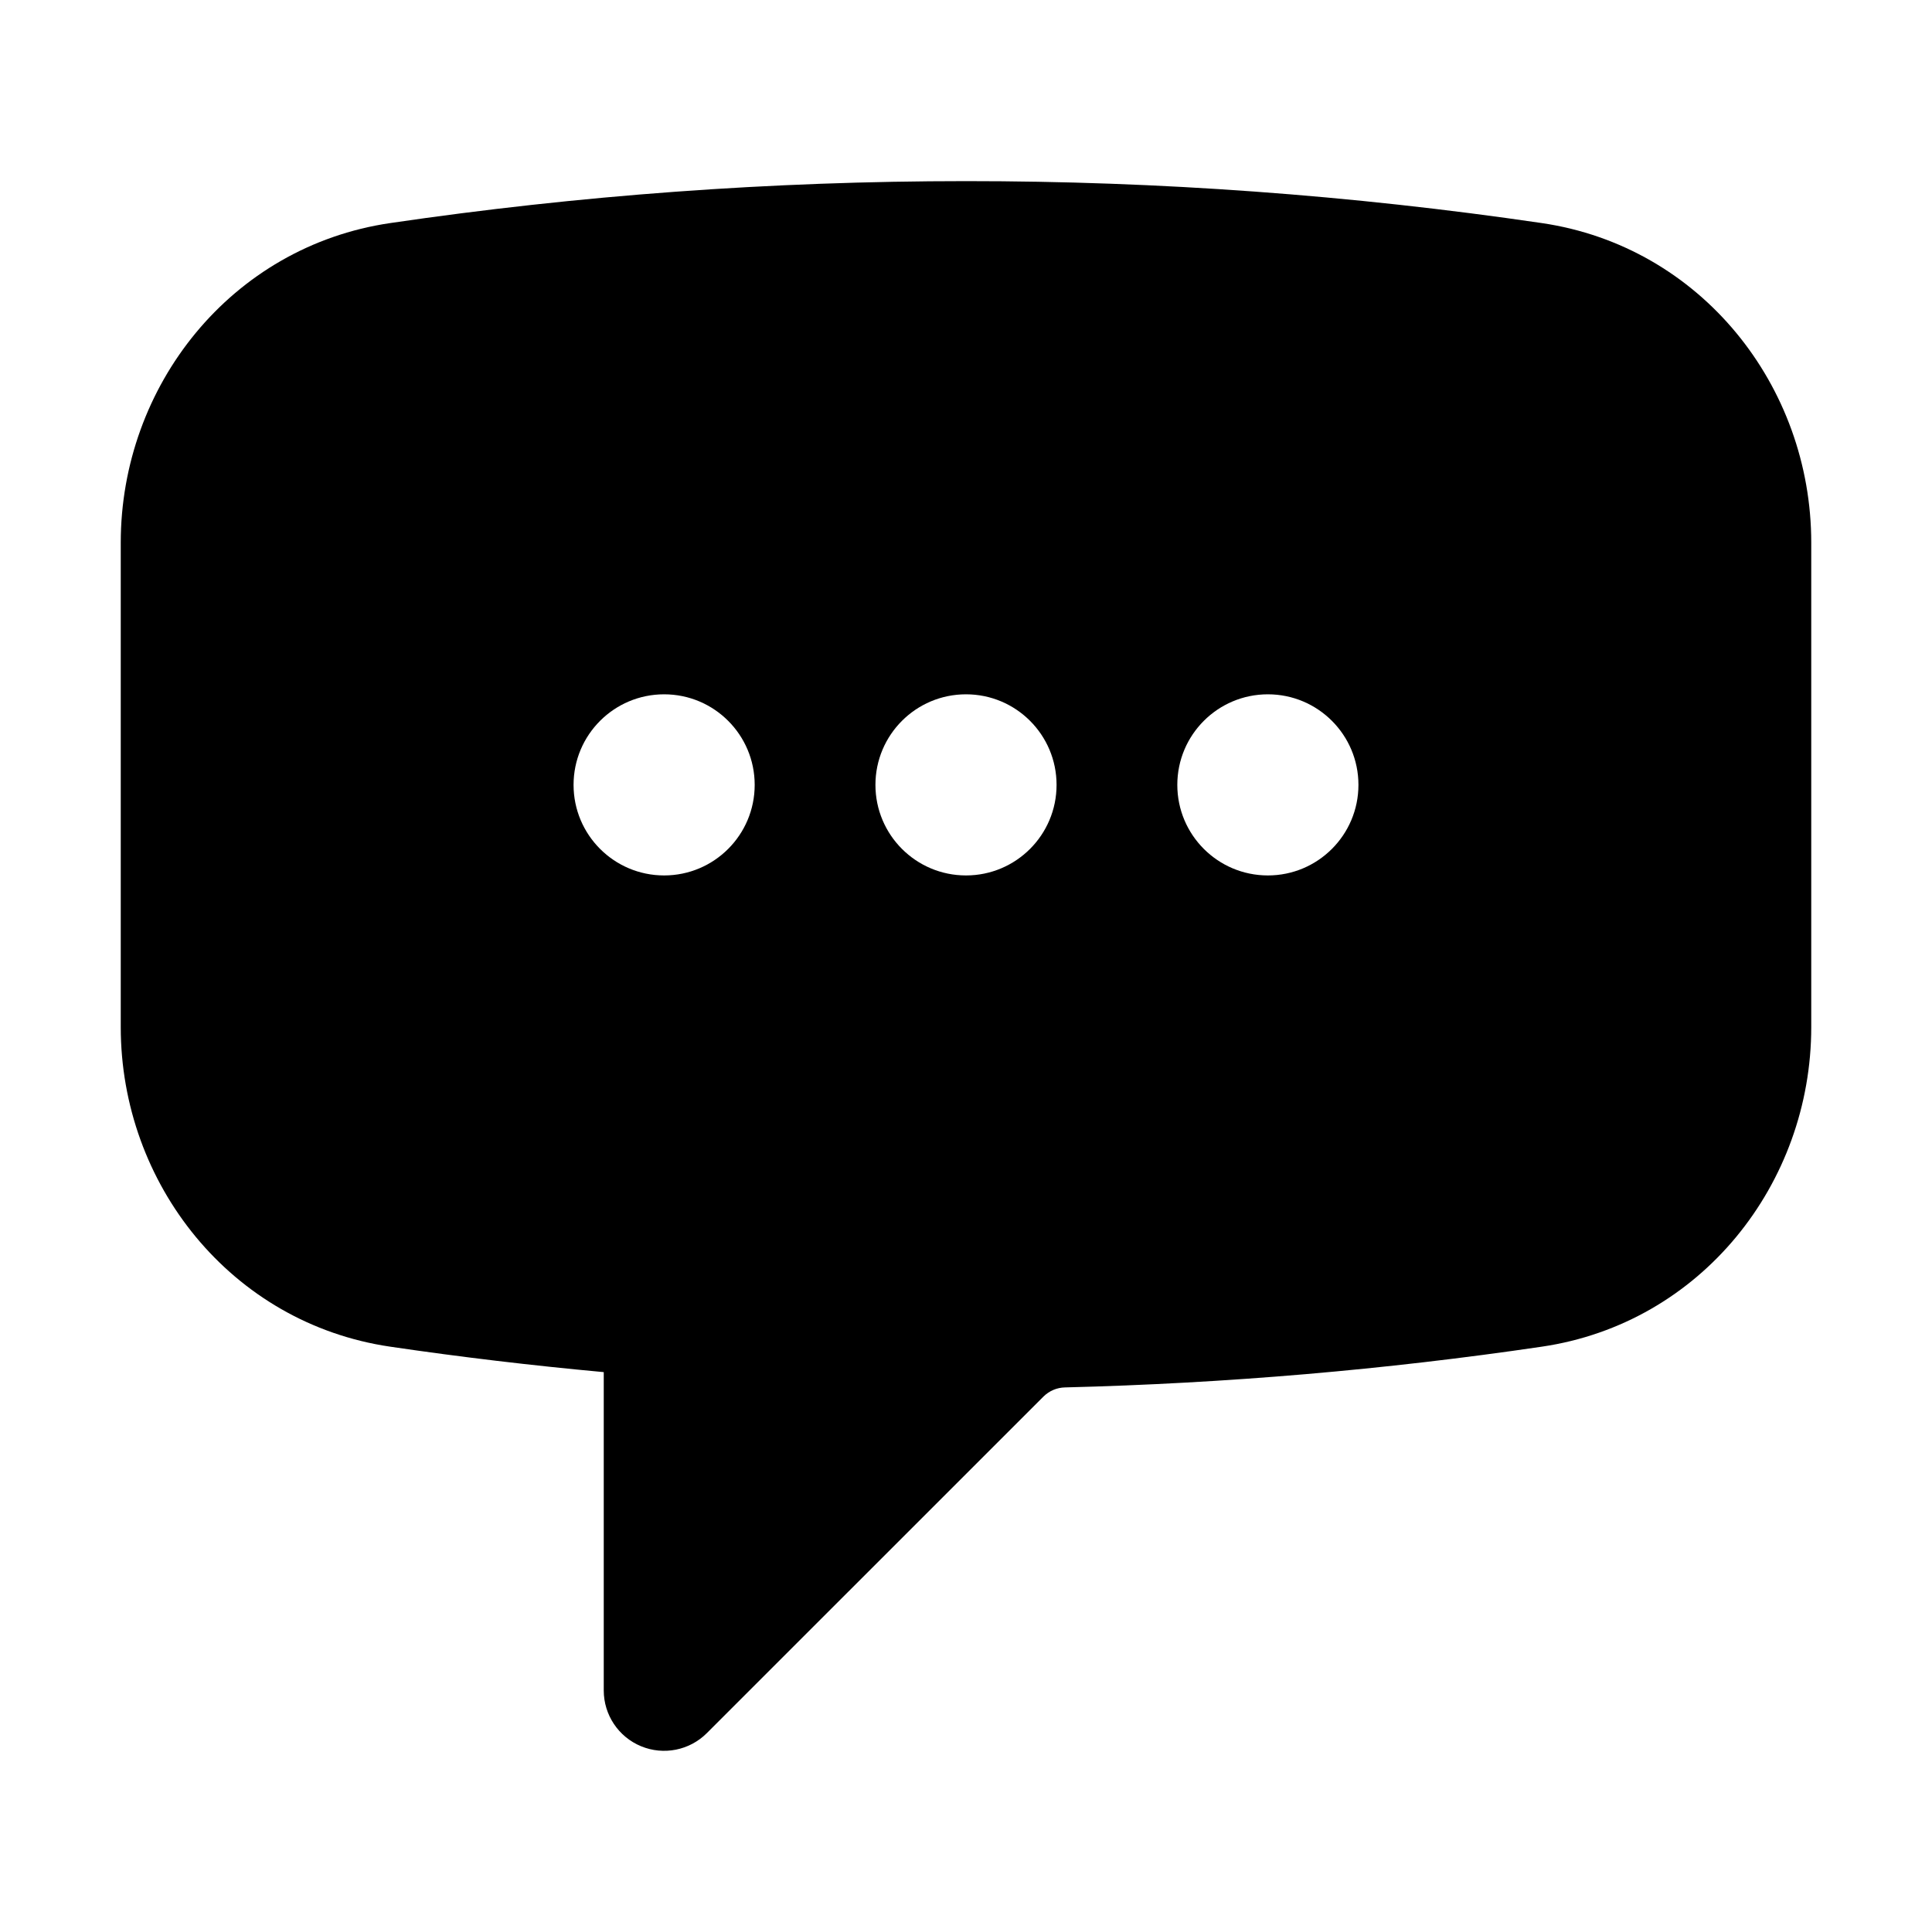
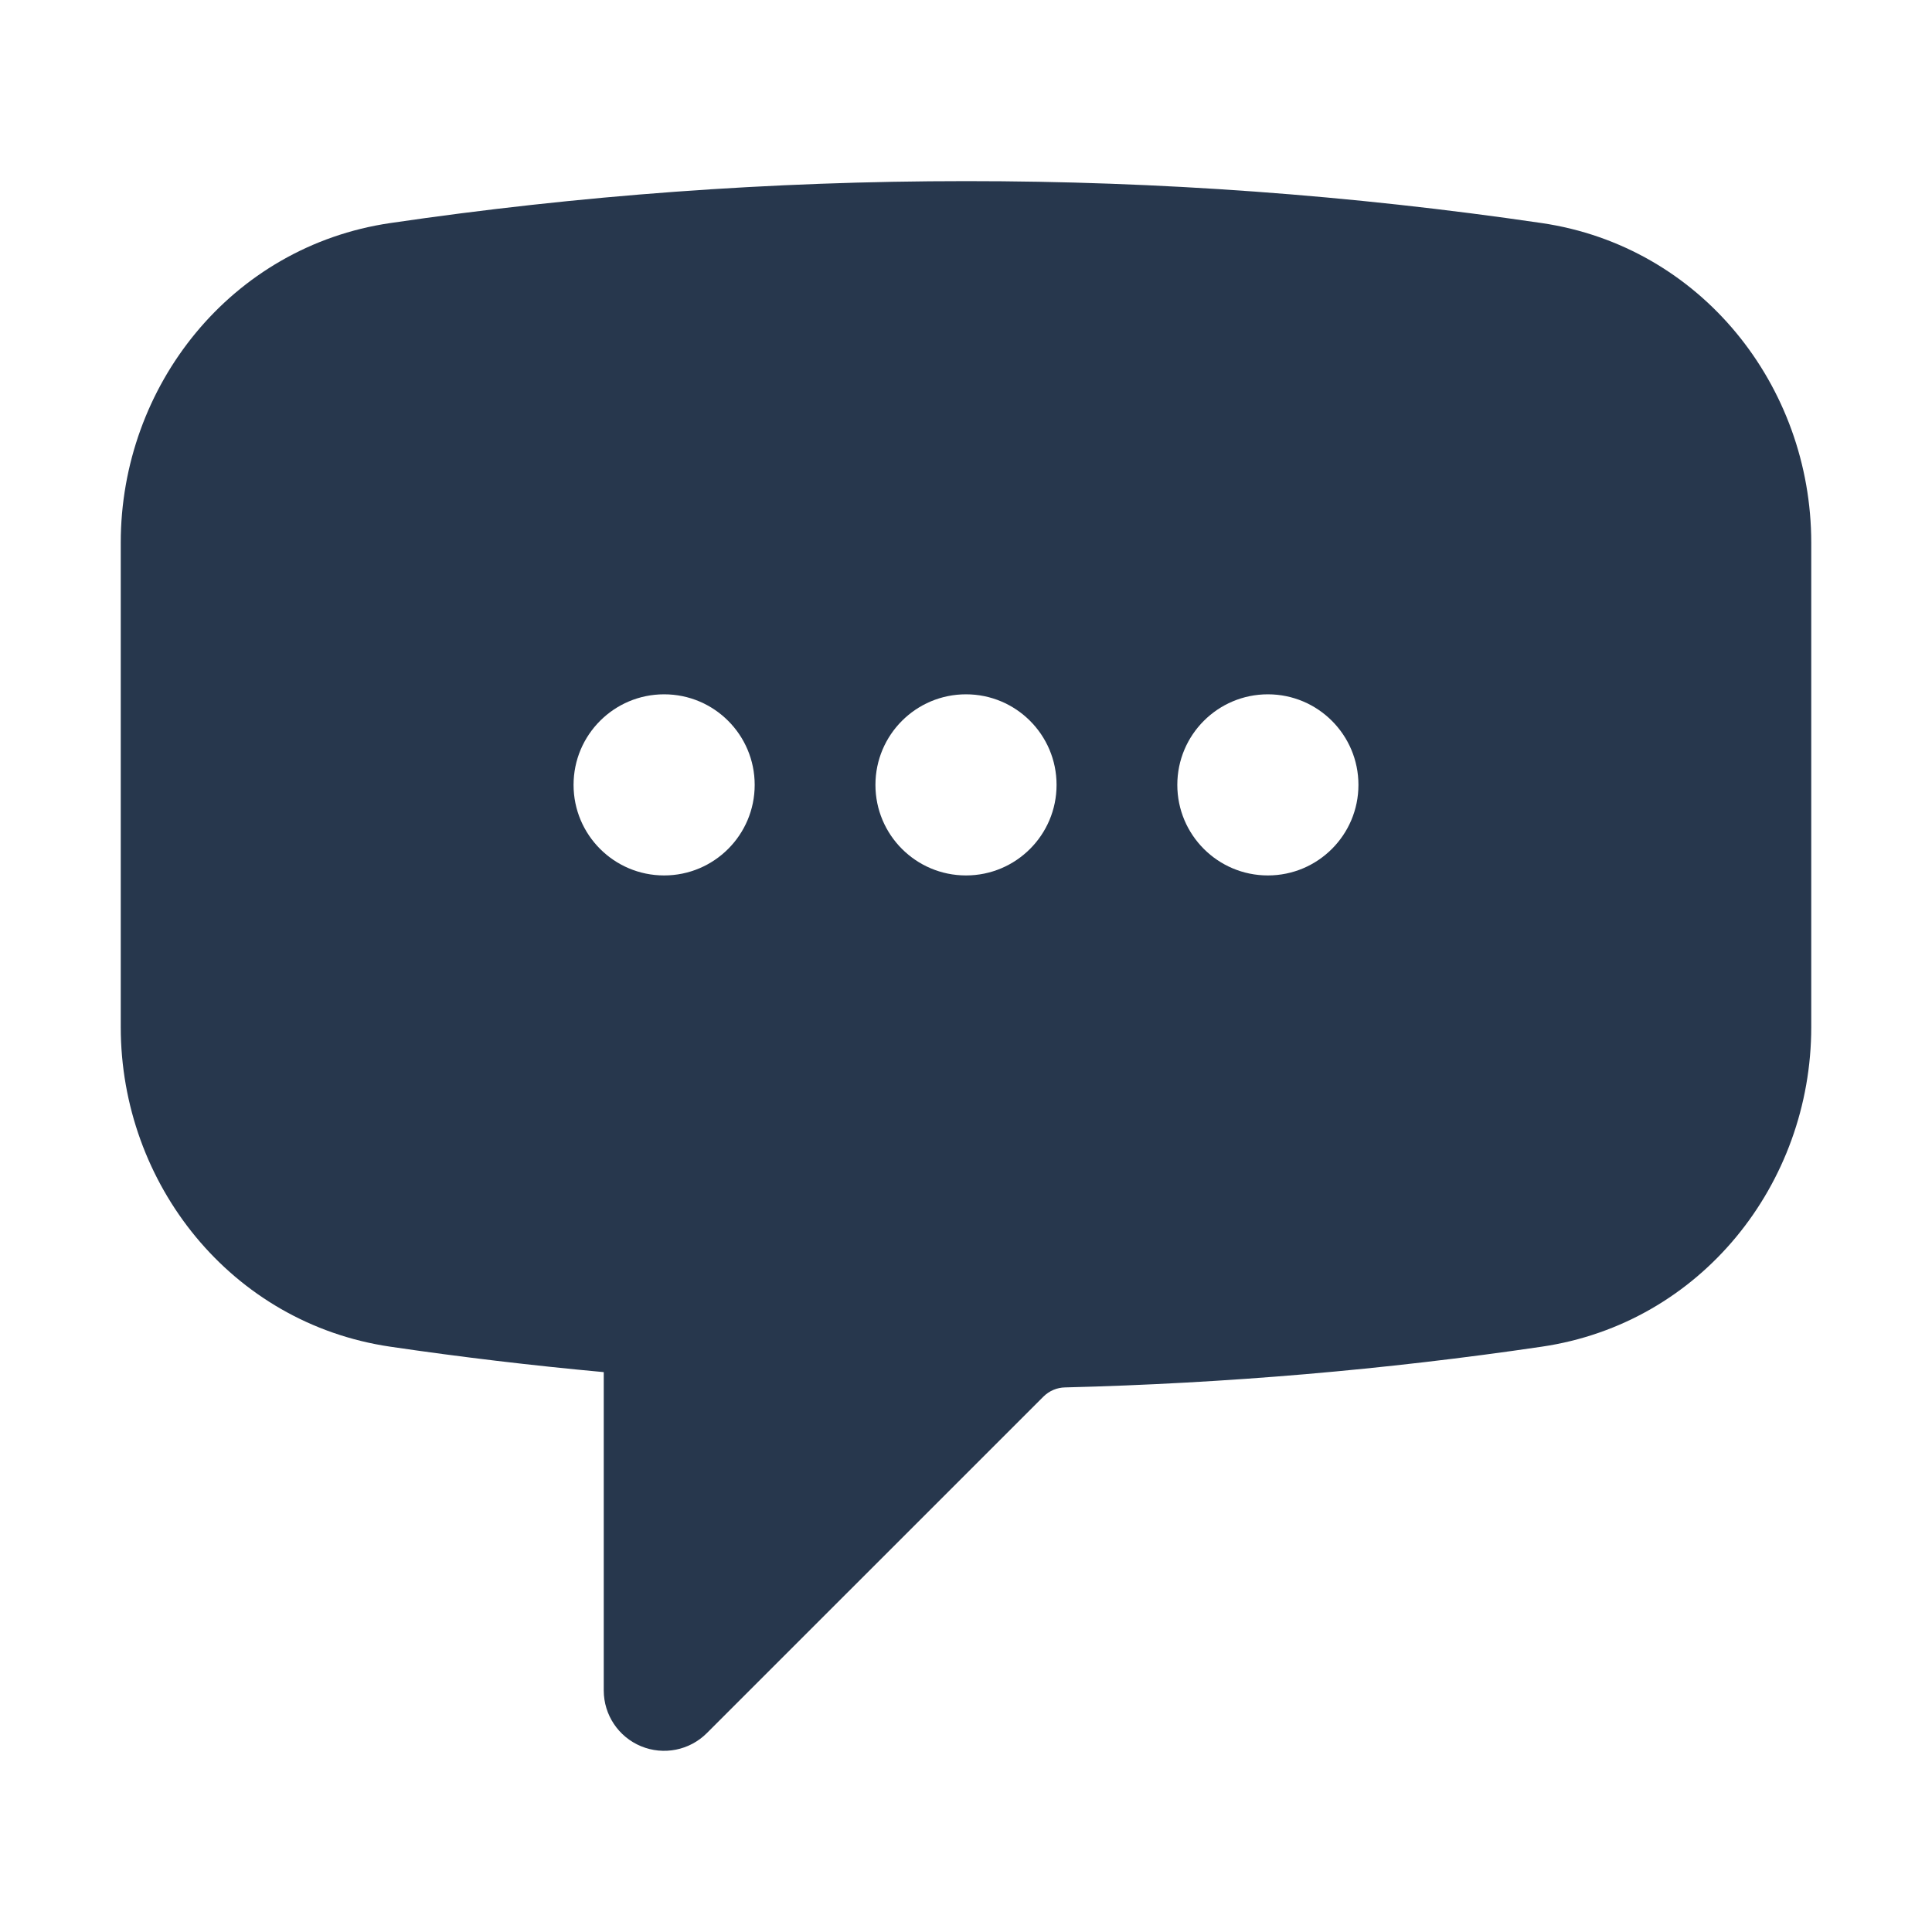
- <svg xmlns="http://www.w3.org/2000/svg" viewBox="0 0 24 24" fill="currentColor" class="w-6 h-6">
+ <svg xmlns="http://www.w3.org/2000/svg" viewBox="0 0 24 24" fill="currentColor" style="fill: #27374D">
  <path fill-rule="evenodd" d="M12 2.25c-2.429 0-4.817.178-7.152.521C2.87 3.061 1.5 4.795 1.5 6.741v6.018c0 1.946 1.37 3.68 3.348 3.97.877.129 1.761.234 2.652.316V21a.75.75 0 001.28.53l4.184-4.183a.39.39 0 01.266-.112c2.006-.05 3.982-.22 5.922-.506 1.978-.29 3.348-2.023 3.348-3.97V6.741c0-1.947-1.37-3.68-3.348-3.97A49.145 49.145 0 0012 2.25zM8.25 8.625a1.125 1.125 0 100 2.25 1.125 1.125 0 000-2.25zm2.625 1.125a1.125 1.125 0 112.25 0 1.125 1.125 0 01-2.25 0zm4.875-1.125a1.125 1.125 0 100 2.25 1.125 1.125 0 000-2.25z" clip-rule="evenodd" />
</svg>
